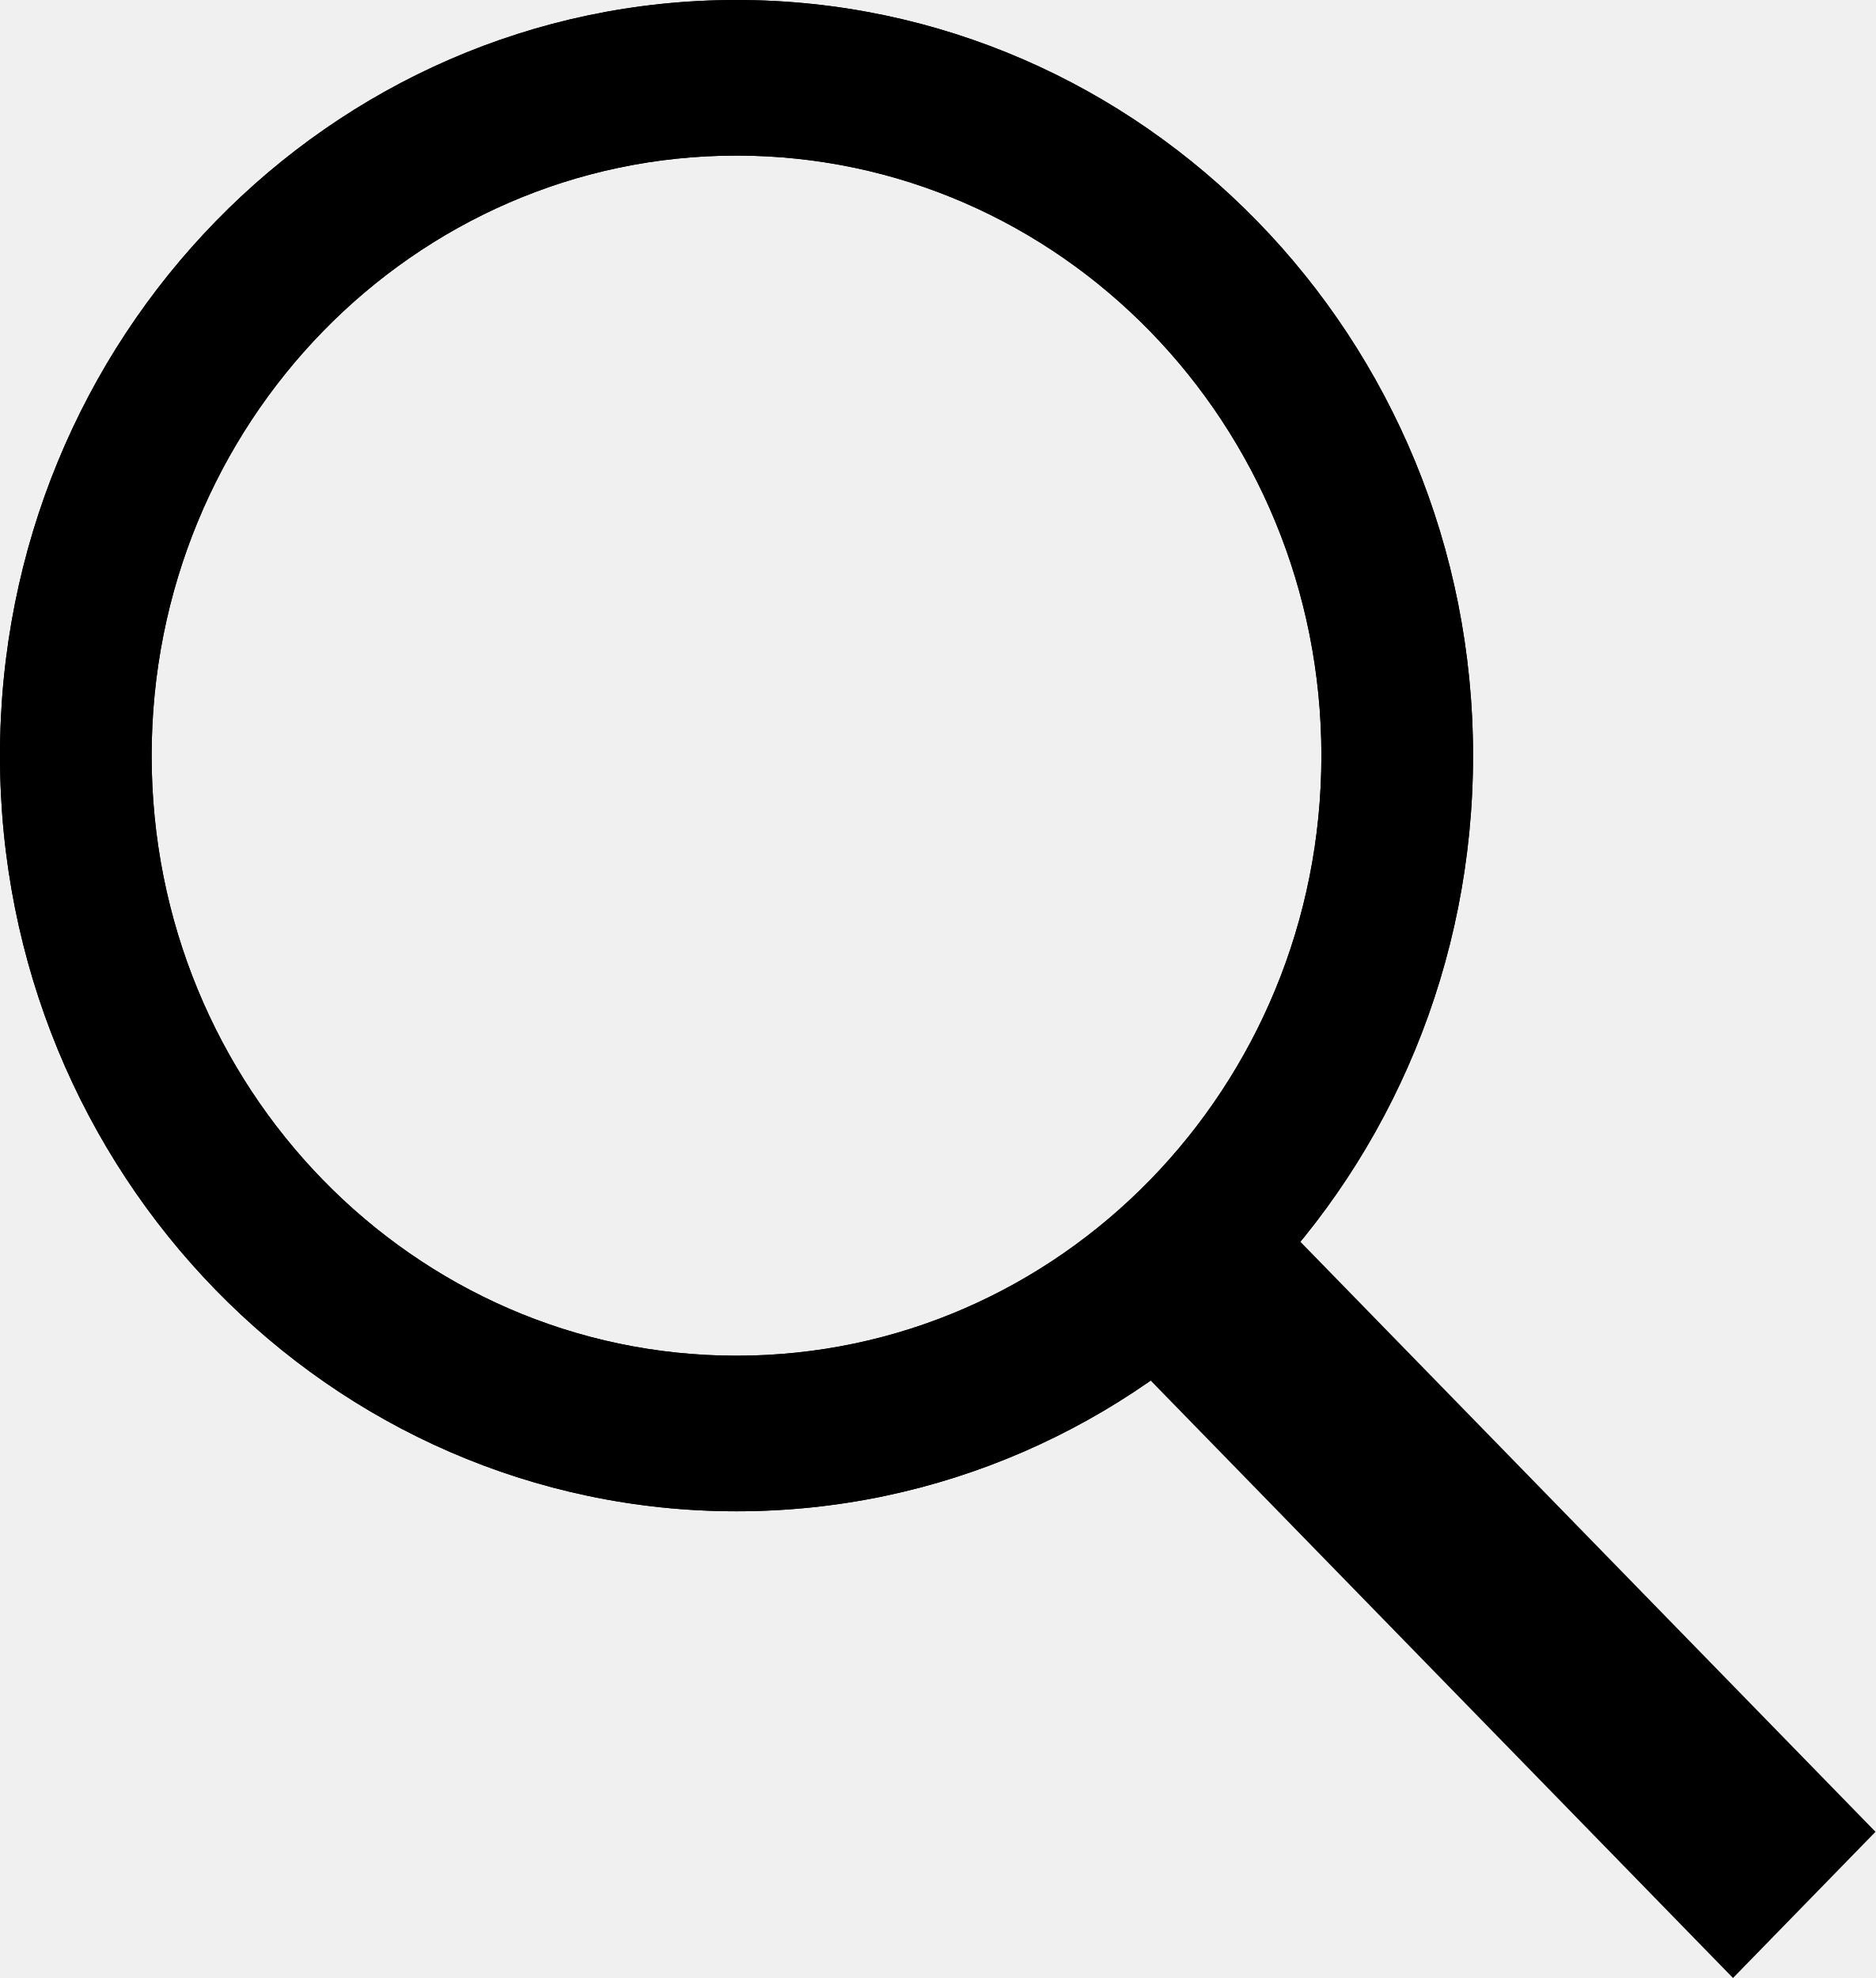
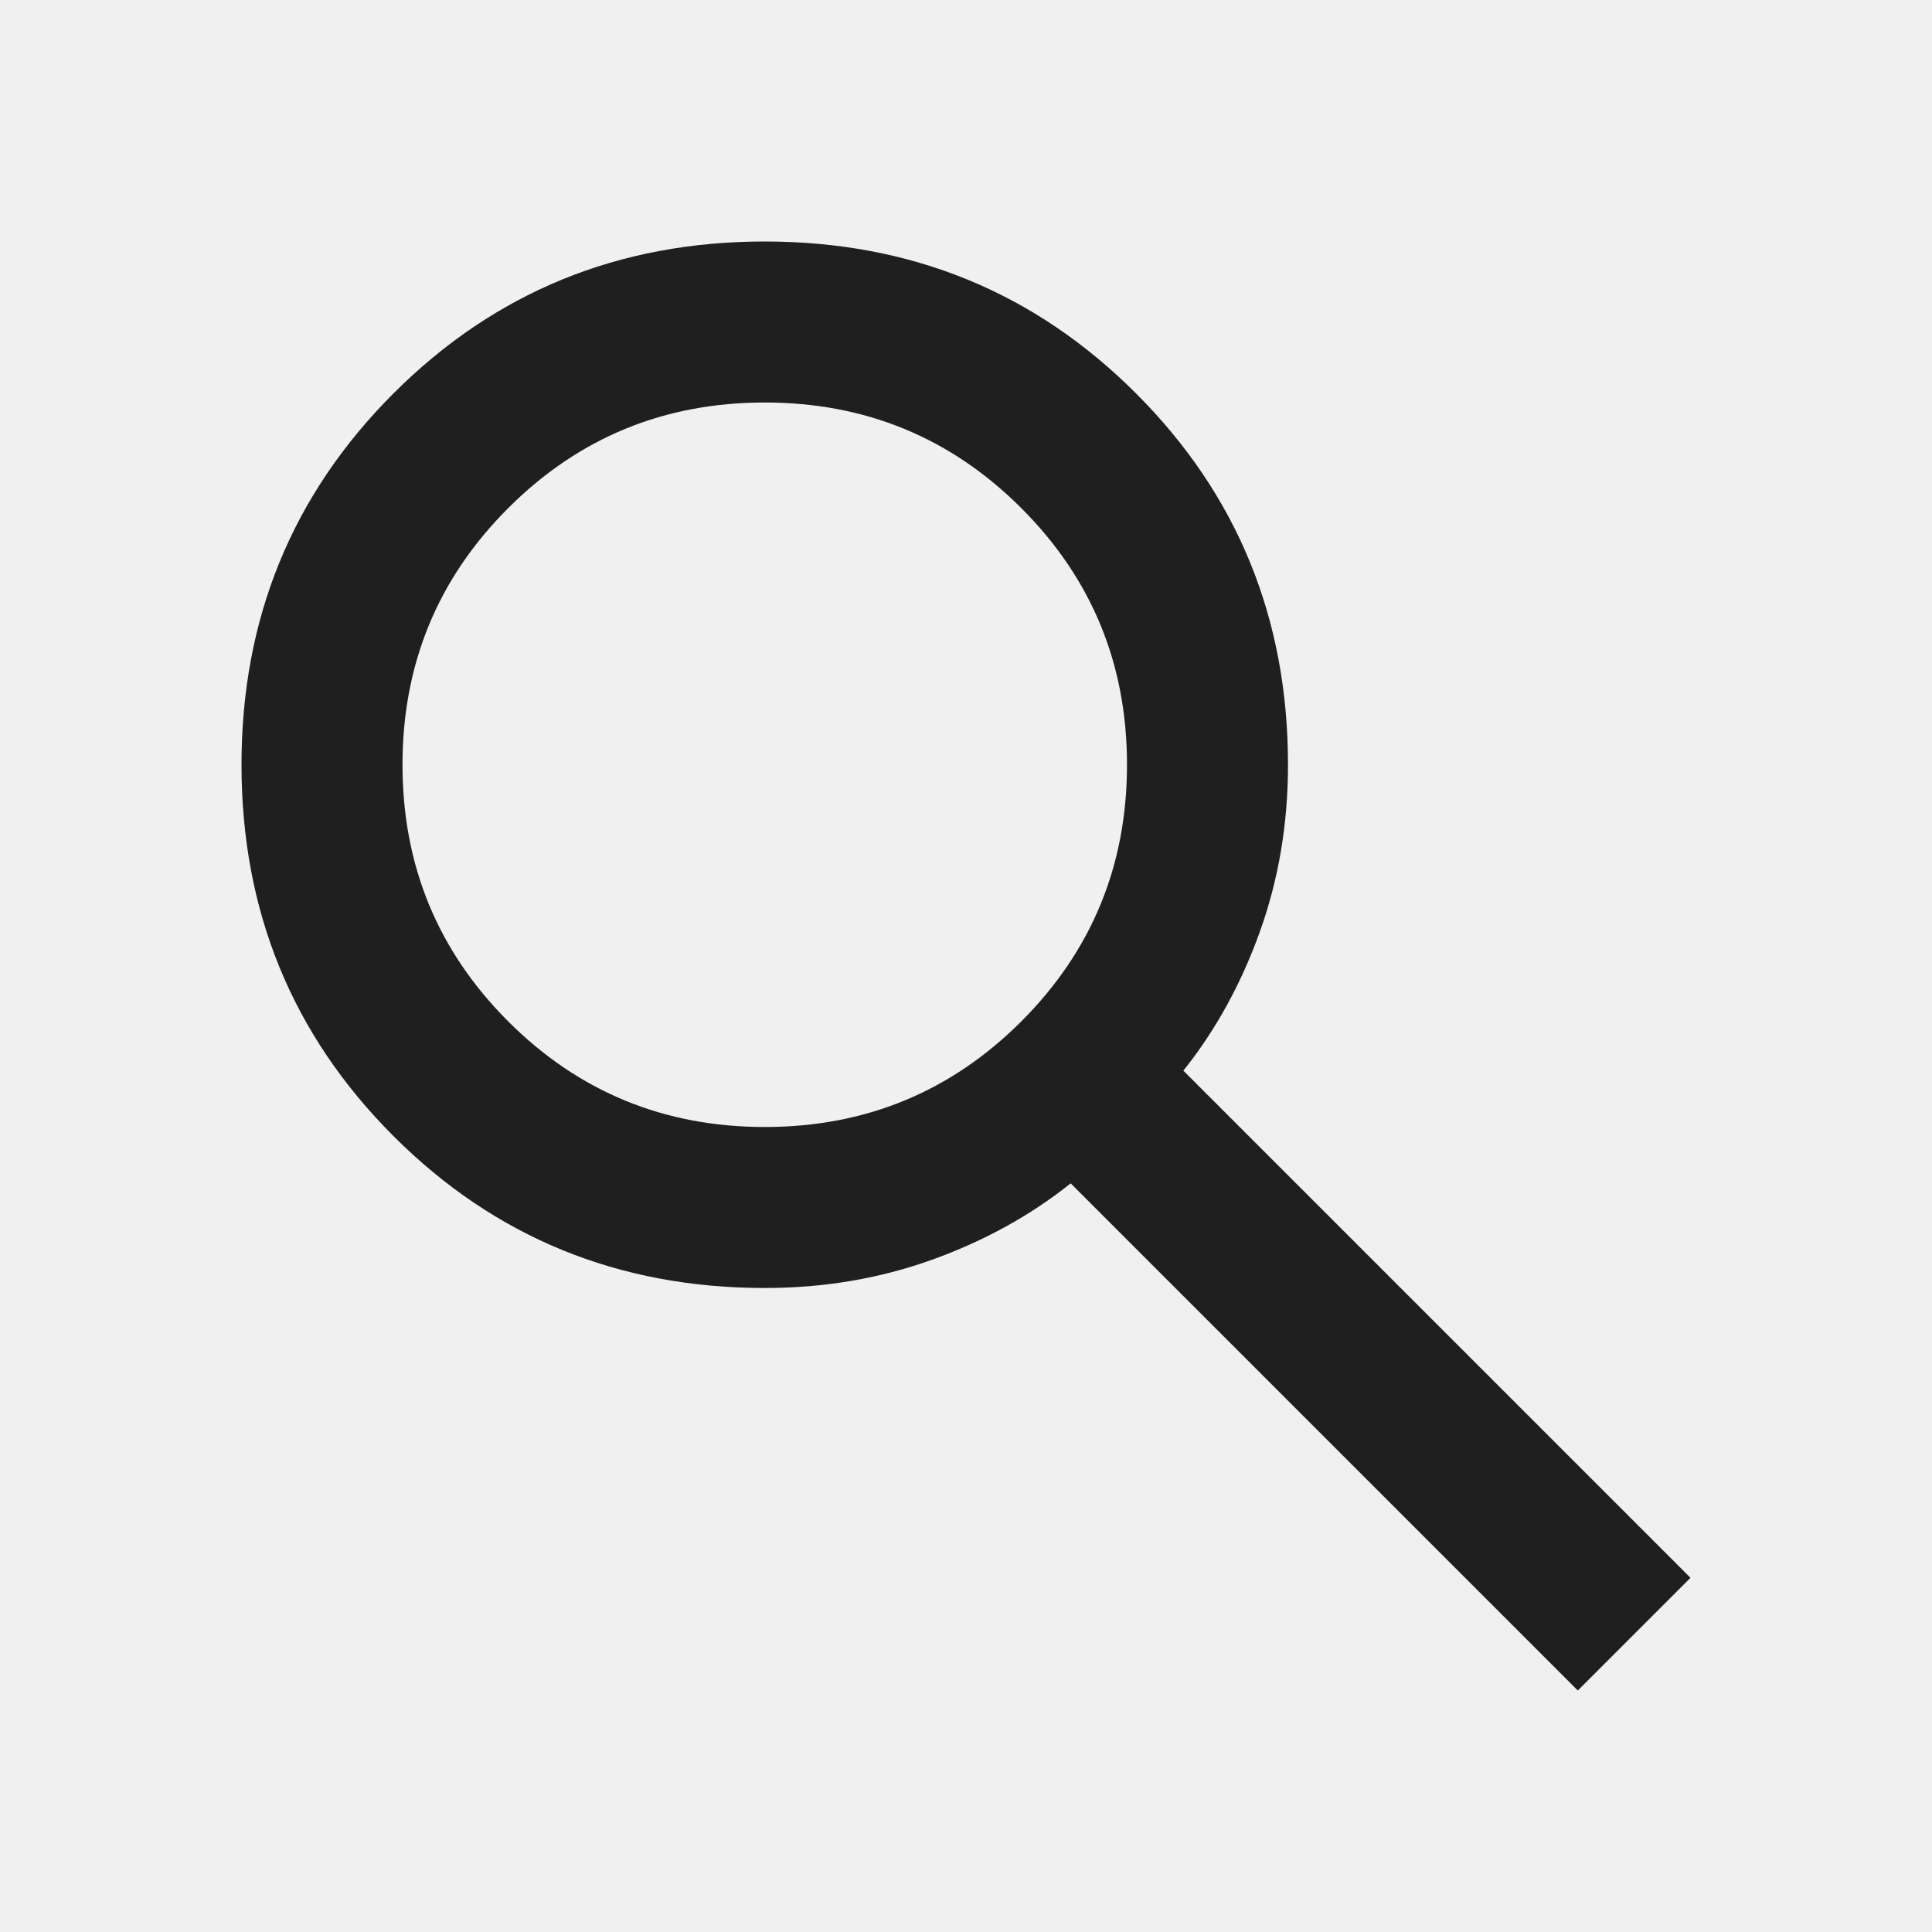
- <svg xmlns="http://www.w3.org/2000/svg" viewBox="0 0 256 270" fill="none">
-   <rect x="1.396" width="25.868" height="113.44" transform="matrix(0.697978 -0.716119 0.697978 0.716119 156.396 188.331)" fill="currentColor" stroke="currentColor" stroke-width="2" />
-   <mask id="path-2-inside-1_115_119" fill="white">
-     <path d="M100.533 0C156.056 3.80742e-05 201.066 46.181 201.066 103.146C201.066 160.112 156.056 206.292 100.533 206.292C45.01 206.292 0 160.112 0 103.146C0 46.181 45.01 0 100.533 0ZM100.533 21.236C56.441 21.236 20.698 57.909 20.698 103.146C20.698 148.384 56.442 185.057 100.533 185.057C144.625 185.057 180.368 148.384 180.368 103.146C180.368 57.909 144.625 21.236 100.533 21.236Z" />
-   </mask>
-   <path d="M100.533 0C156.056 3.80742e-05 201.066 46.181 201.066 103.146C201.066 160.112 156.056 206.292 100.533 206.292C45.01 206.292 0 160.112 0 103.146C0 46.181 45.01 0 100.533 0ZM100.533 21.236C56.441 21.236 20.698 57.909 20.698 103.146C20.698 148.384 56.442 185.057 100.533 185.057C144.625 185.057 180.368 148.384 180.368 103.146C180.368 57.909 144.625 21.236 100.533 21.236Z" fill="currentColor" />
-   <path d="M100.533 0V-2V-2V0ZM201.066 103.146L203.066 103.146V103.146H201.066ZM100.533 206.292V208.292V208.292V206.292ZM0 103.146H-2V103.146L0 103.146ZM100.533 21.236V19.236V19.236V21.236ZM20.698 103.146H18.698V103.146L20.698 103.146ZM100.533 185.057V187.057V187.057V185.057ZM180.368 103.146L182.368 103.146V103.146H180.368ZM100.533 0V2C154.903 2 199.066 47.236 199.066 103.146H201.066H203.066C203.066 45.125 157.209 -2 100.533 -2V0ZM201.066 103.146L199.066 103.146C199.066 159.056 154.903 204.292 100.533 204.292V206.292V208.292C157.209 208.292 203.066 161.168 203.066 103.146L201.066 103.146ZM100.533 206.292V204.292C46.163 204.292 2 159.056 2 103.146L0 103.146L-2 103.146C-2 161.168 43.858 208.292 100.533 208.292V206.292ZM0 103.146H2C2 47.236 46.163 2 100.533 2V0V-2C43.858 -2 -2 45.125 -2 103.146H0ZM100.533 21.236V19.236C55.289 19.236 18.698 56.853 18.698 103.146H20.698H22.698C22.698 58.965 57.594 23.236 100.533 23.236V21.236ZM20.698 103.146L18.698 103.146C18.698 149.44 55.289 187.057 100.533 187.057V185.057V183.057C57.594 183.057 22.698 147.328 22.698 103.146L20.698 103.146ZM100.533 185.057V187.057C145.777 187.057 182.368 149.44 182.368 103.146L180.368 103.146L178.368 103.146C178.368 147.328 143.472 183.057 100.533 183.057V185.057ZM180.368 103.146H182.368C182.368 56.853 145.778 19.236 100.533 19.236V21.236V23.236C143.472 23.236 178.368 58.965 178.368 103.146H180.368Z" fill="currentColor" mask="url(#path-2-inside-1_115_119)" />
+ <svg xmlns="http://www.w3.org/2000/svg" height="24px" viewBox="0 -960 960 960" width="24px" fill="#1f1f1f">
+   <path d="M784-120 532-372q-30 24-69 38t-83 14q-109 0-184.5-75.5T120-580q0-109 75.5-184.5T380-840q109 0 184.5 75.5T640-580q0 44-14 83t-38 69l252 252-56 56ZM380-400q75 0 127.5-52.5T560-580q0-75-52.5-127.5T380-760q-75 0-127.5 52.5T200-580q0 75 52.5 127.5T380-400Z" />
</svg>
